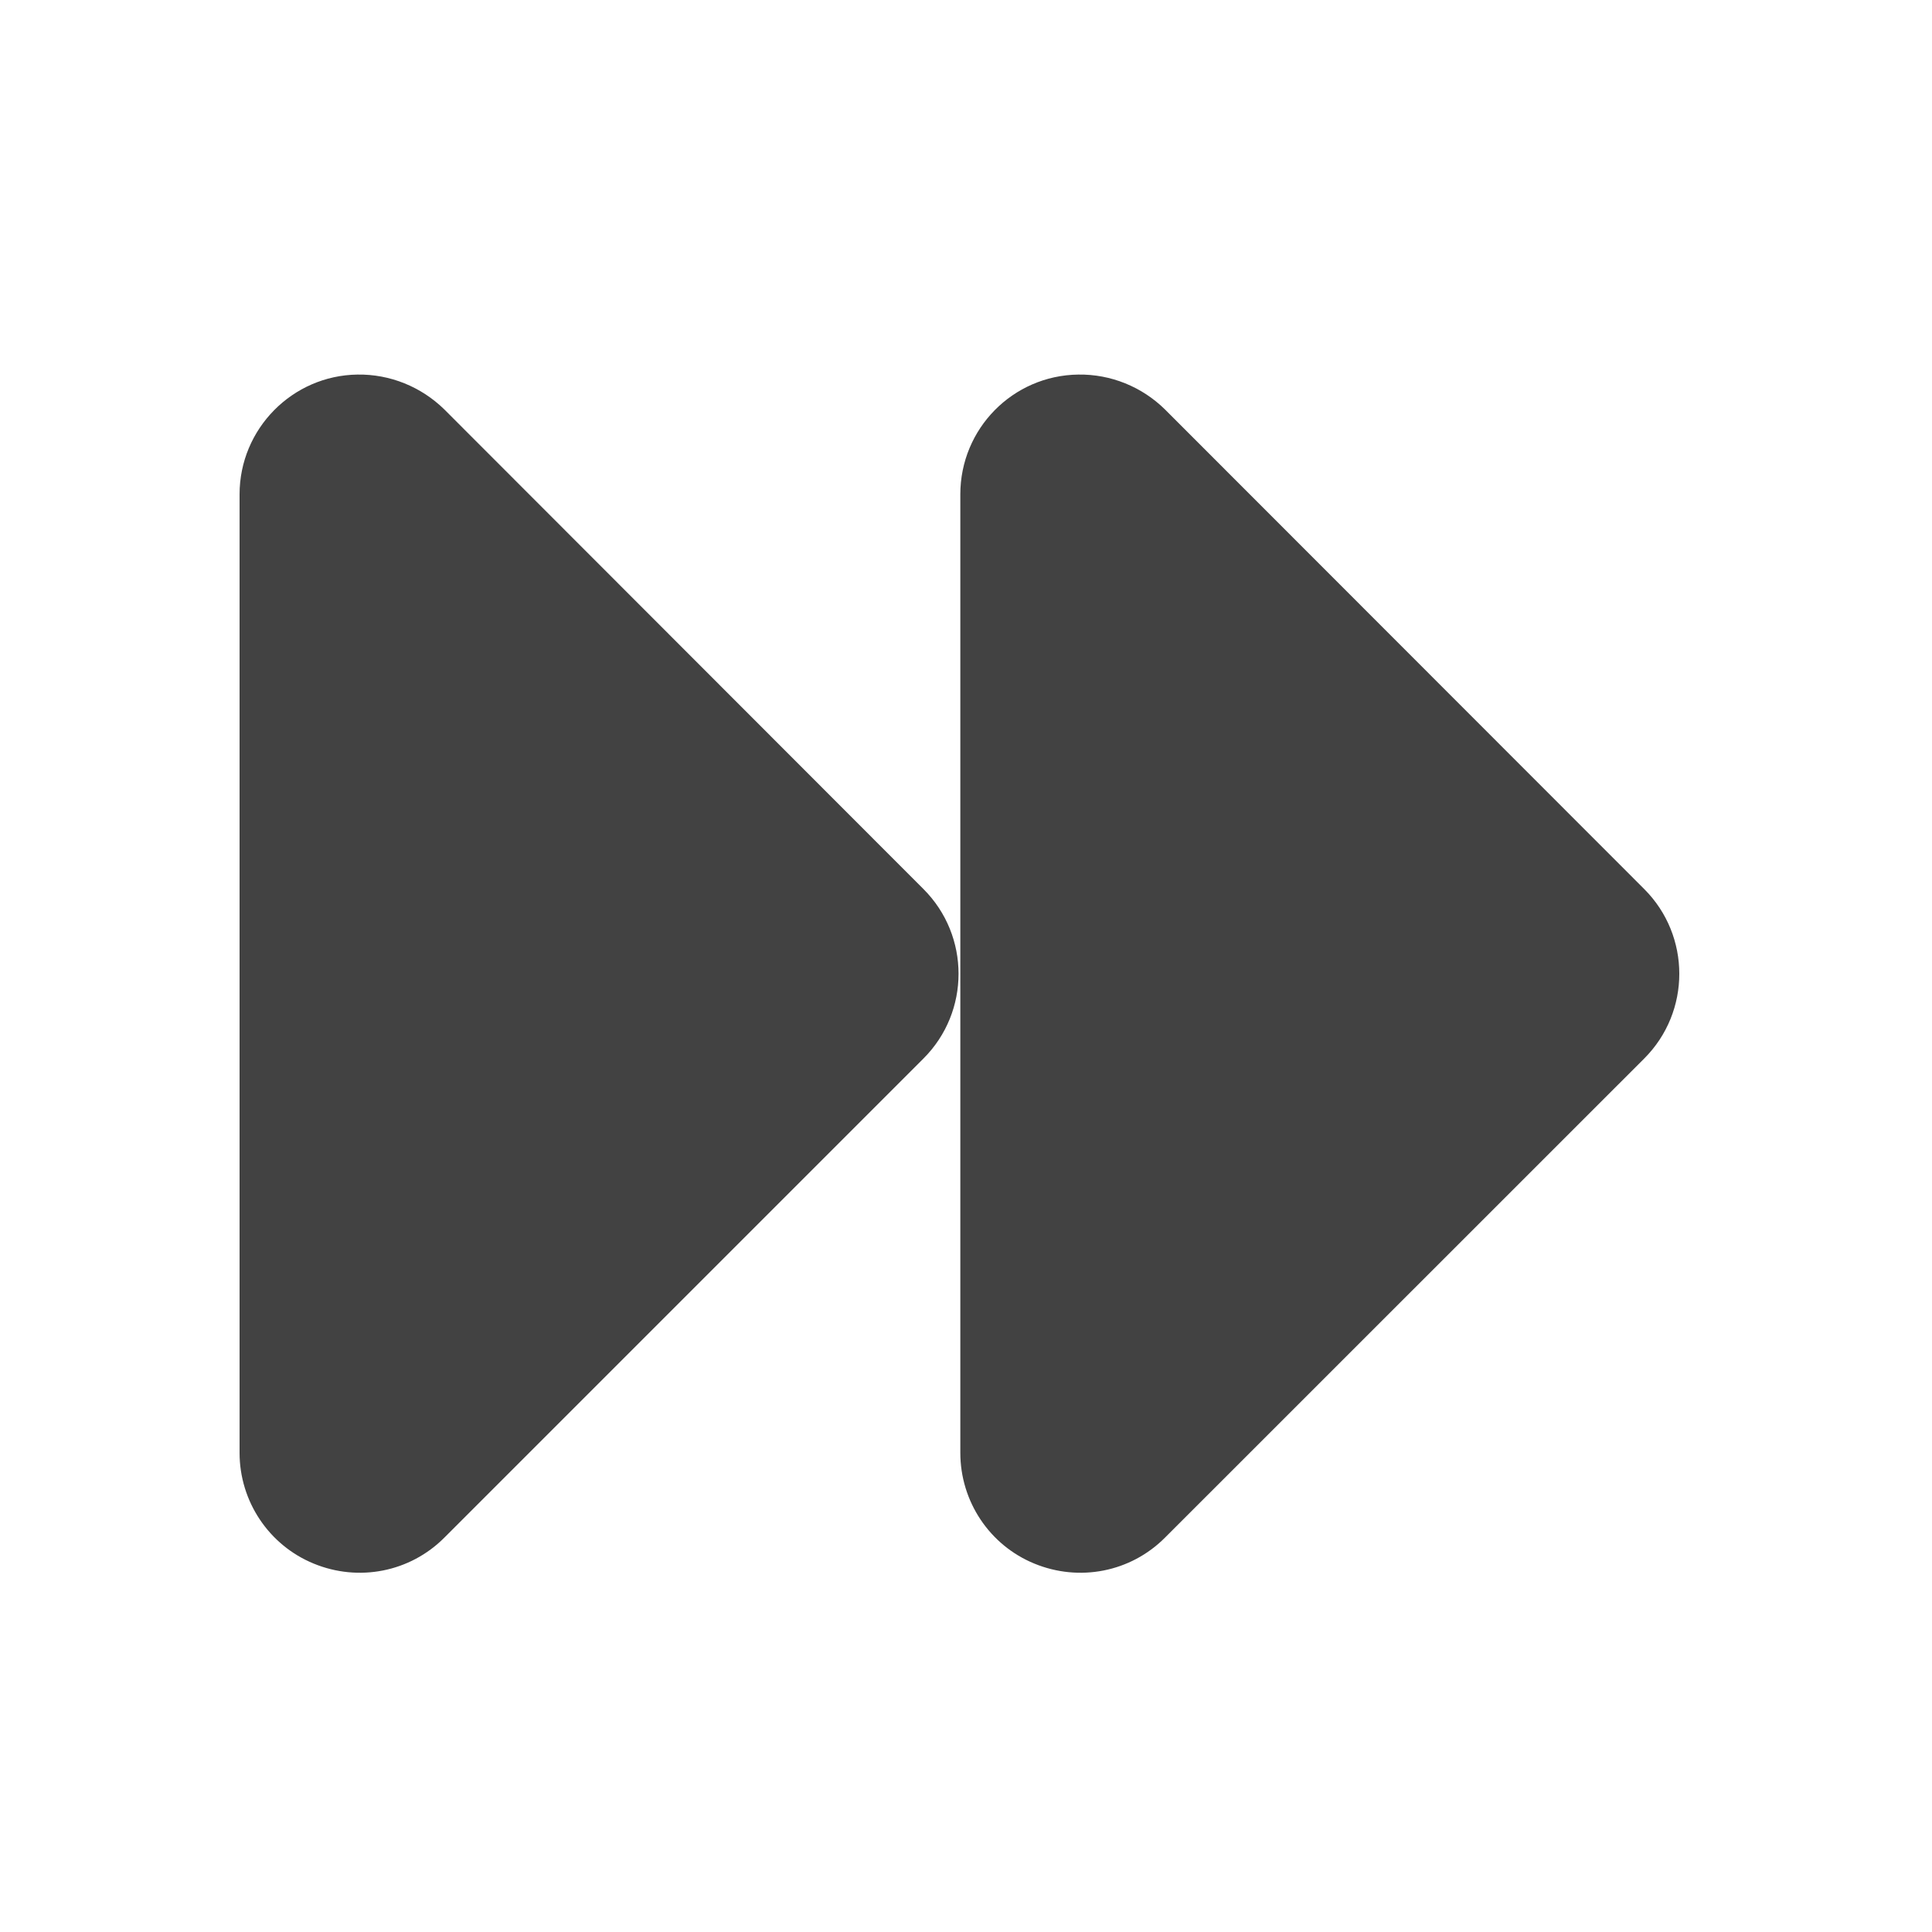
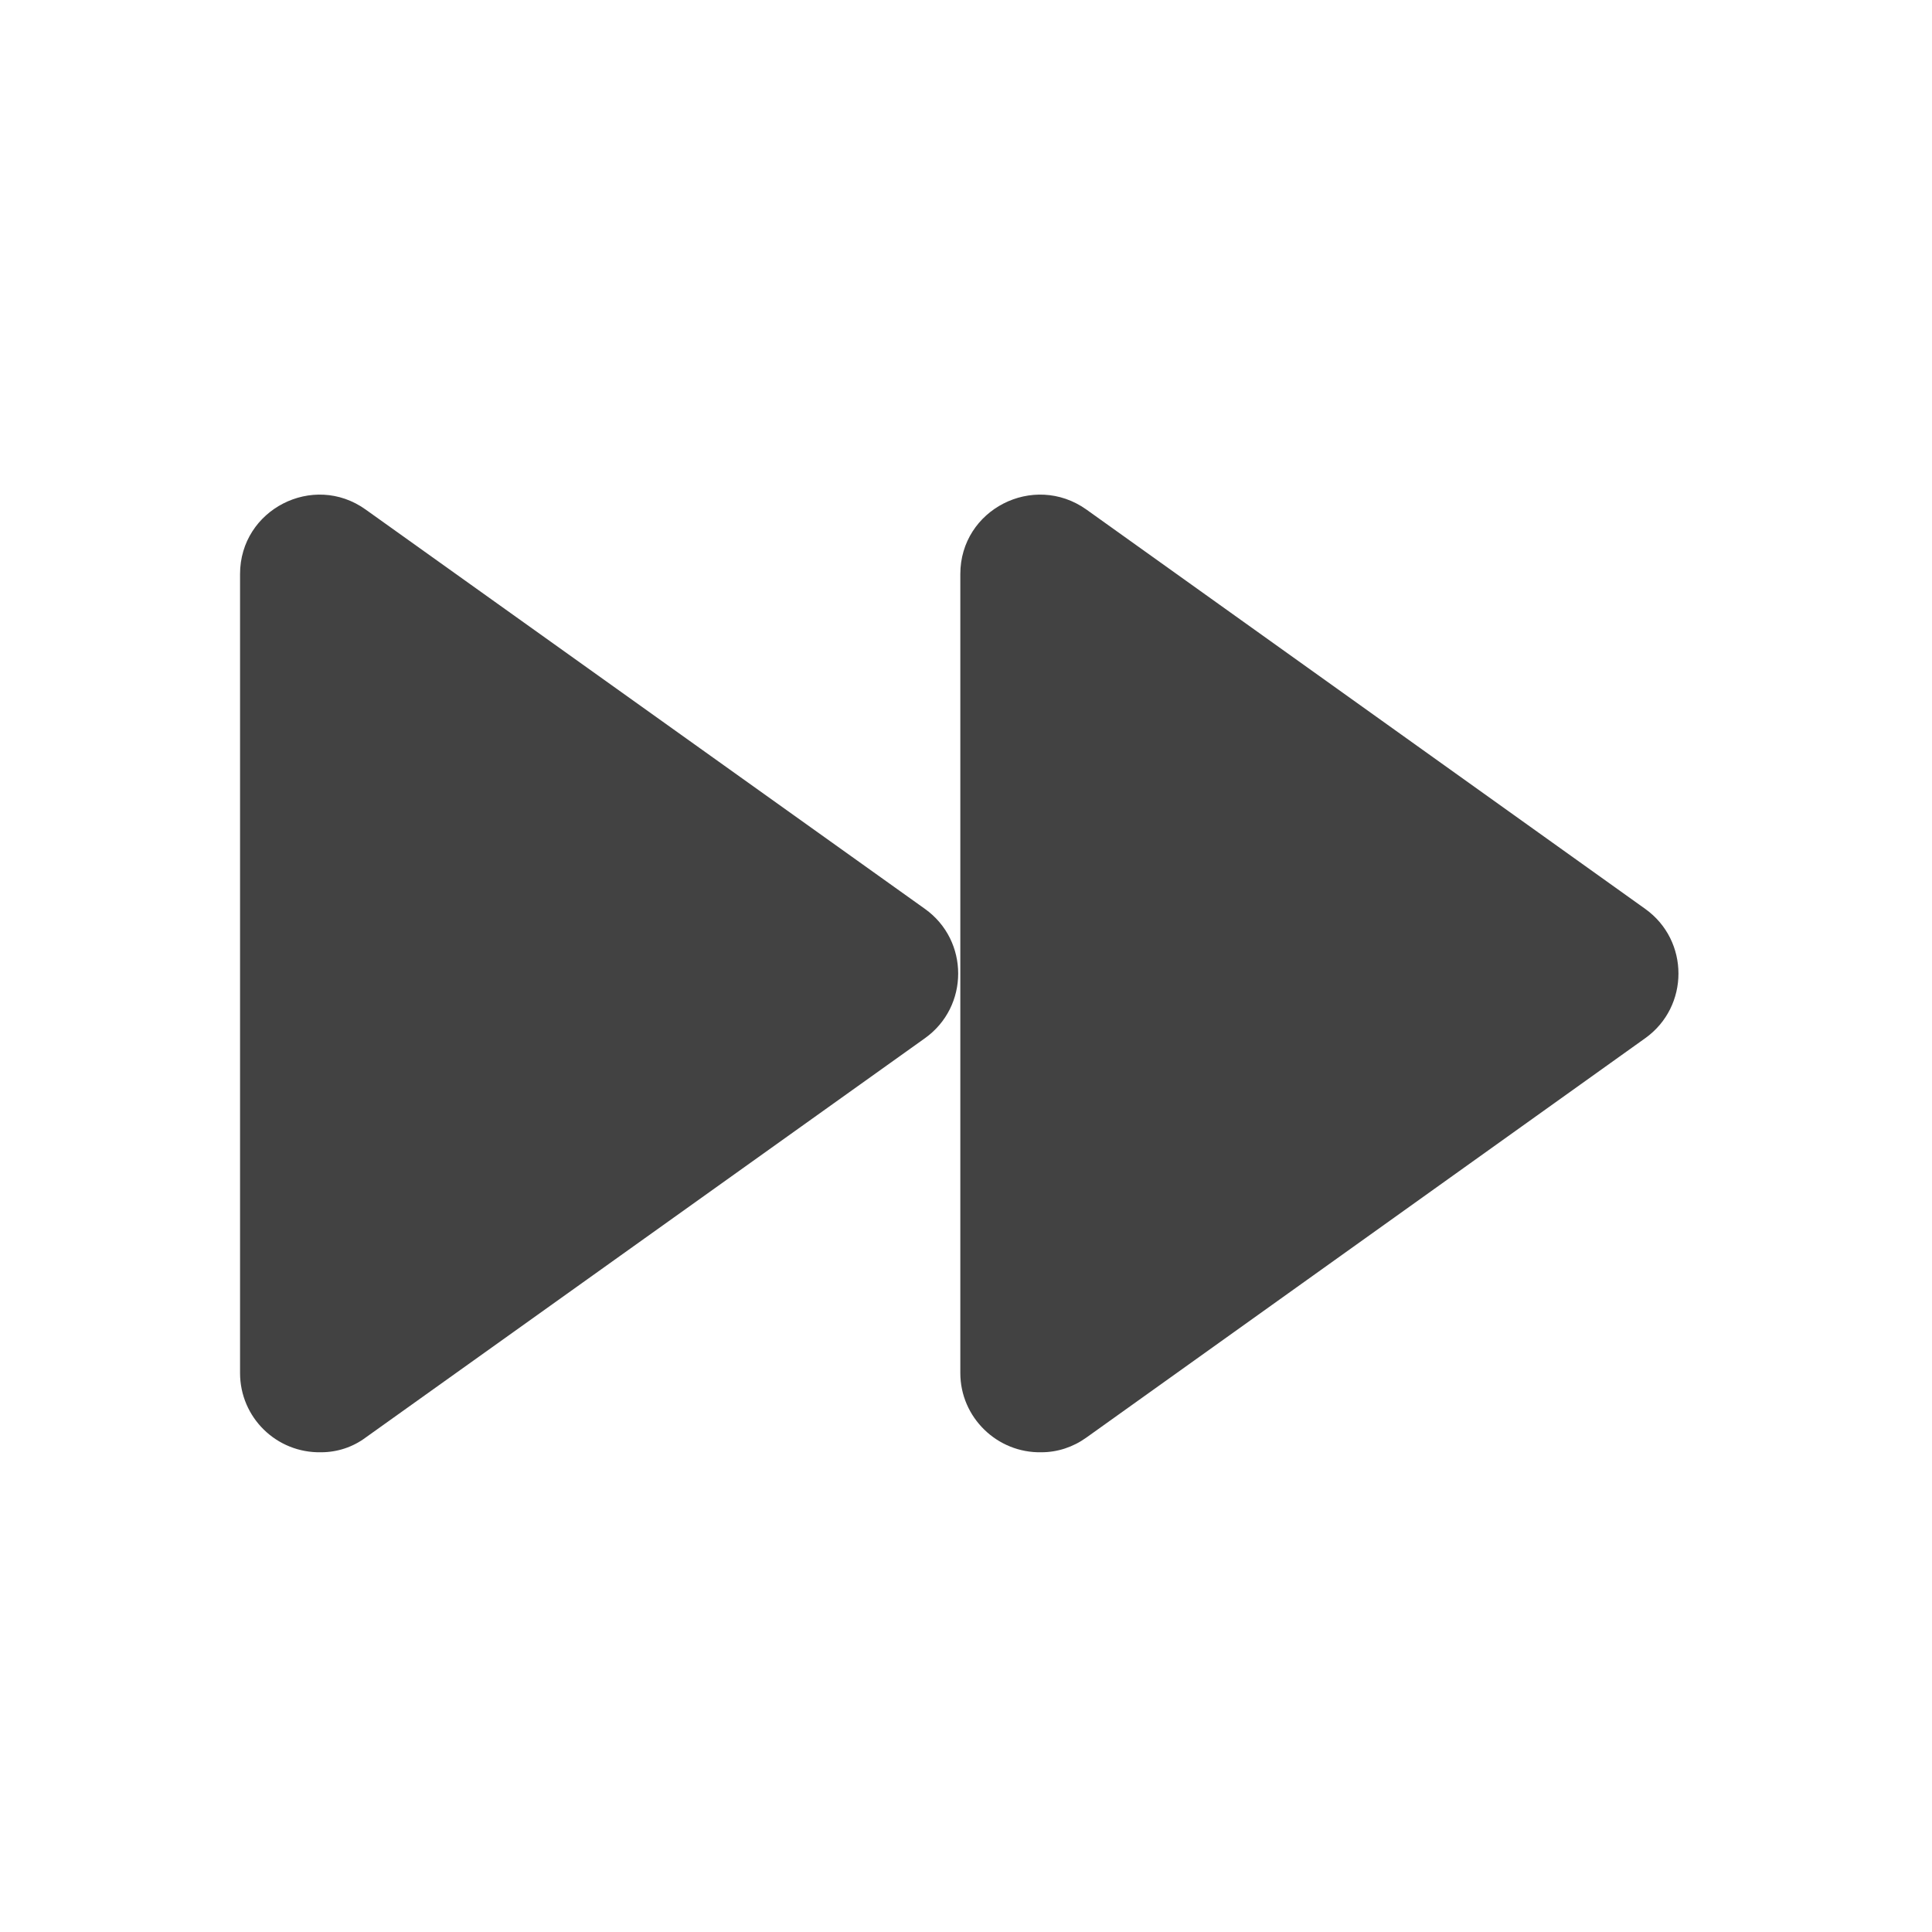
<svg xmlns="http://www.w3.org/2000/svg" width="16px" height="16px" viewBox="0 0 16 16" version="1.1">
  <g id="surface1">
-     <path style=" stroke:none;fill-rule:nonzero;fill:rgb(25.882%,25.882%,25.882%);fill-opacity:1;" d="M 2.961 3.102 C 2.422 3.109 1.984 3.551 1.984 4.094 L 1.984 12.031 C 1.984 12.434 2.227 12.797 2.598 12.949 C 2.969 13.102 3.395 13.02 3.68 12.734 L 7.648 8.766 C 8.035 8.379 8.035 7.75 7.648 7.363 L 3.68 3.391 C 3.488 3.203 3.23 3.098 2.961 3.102 Z M 2.961 3.102 " />
-     <path style=" stroke:none;fill-rule:nonzero;fill:rgb(25.882%,25.882%,25.882%);fill-opacity:1;" d="M 8.93 3.102 C 8.387 3.109 7.953 3.551 7.953 4.094 L 7.953 12.031 C 7.953 12.434 8.195 12.797 8.566 12.949 C 8.938 13.102 9.363 13.02 9.648 12.734 L 13.617 8.766 C 14.004 8.379 14.004 7.75 13.617 7.363 L 9.648 3.391 C 9.457 3.203 9.199 3.098 8.93 3.102 Z M 8.93 3.102 " />
+     <path style=" stroke:none;fill-rule:nonzero;fill:rgb(25.882%,25.882%,25.882%);fill-opacity:1;" d="M 8.625 12.027 C 8.258 12.035 7.953 11.738 7.953 11.371 L 7.953 4.754 C 7.953 4.219 8.559 3.91 8.996 4.219 L 13.625 7.527 C 13.992 7.789 13.992 8.336 13.625 8.598 L 8.996 11.906 C 8.887 11.984 8.758 12.027 8.625 12.027 Z M 8.625 12.027 " />
+     <path style=" stroke:none;fill-rule:nonzero;fill:rgb(25.882%,25.882%,25.882%);fill-opacity:1;" d="M 2.66 12.027 C 2.289 12.035 1.988 11.738 1.988 11.371 L 1.988 4.754 C 1.988 4.219 2.594 3.91 3.027 4.219 L 7.66 7.527 C 8.027 7.789 8.027 8.336 7.66 8.598 L 3.027 11.906 C 2.922 11.984 2.793 12.027 2.66 12.027 Z M 2.66 12.027 " />
  </g>
</svg>
